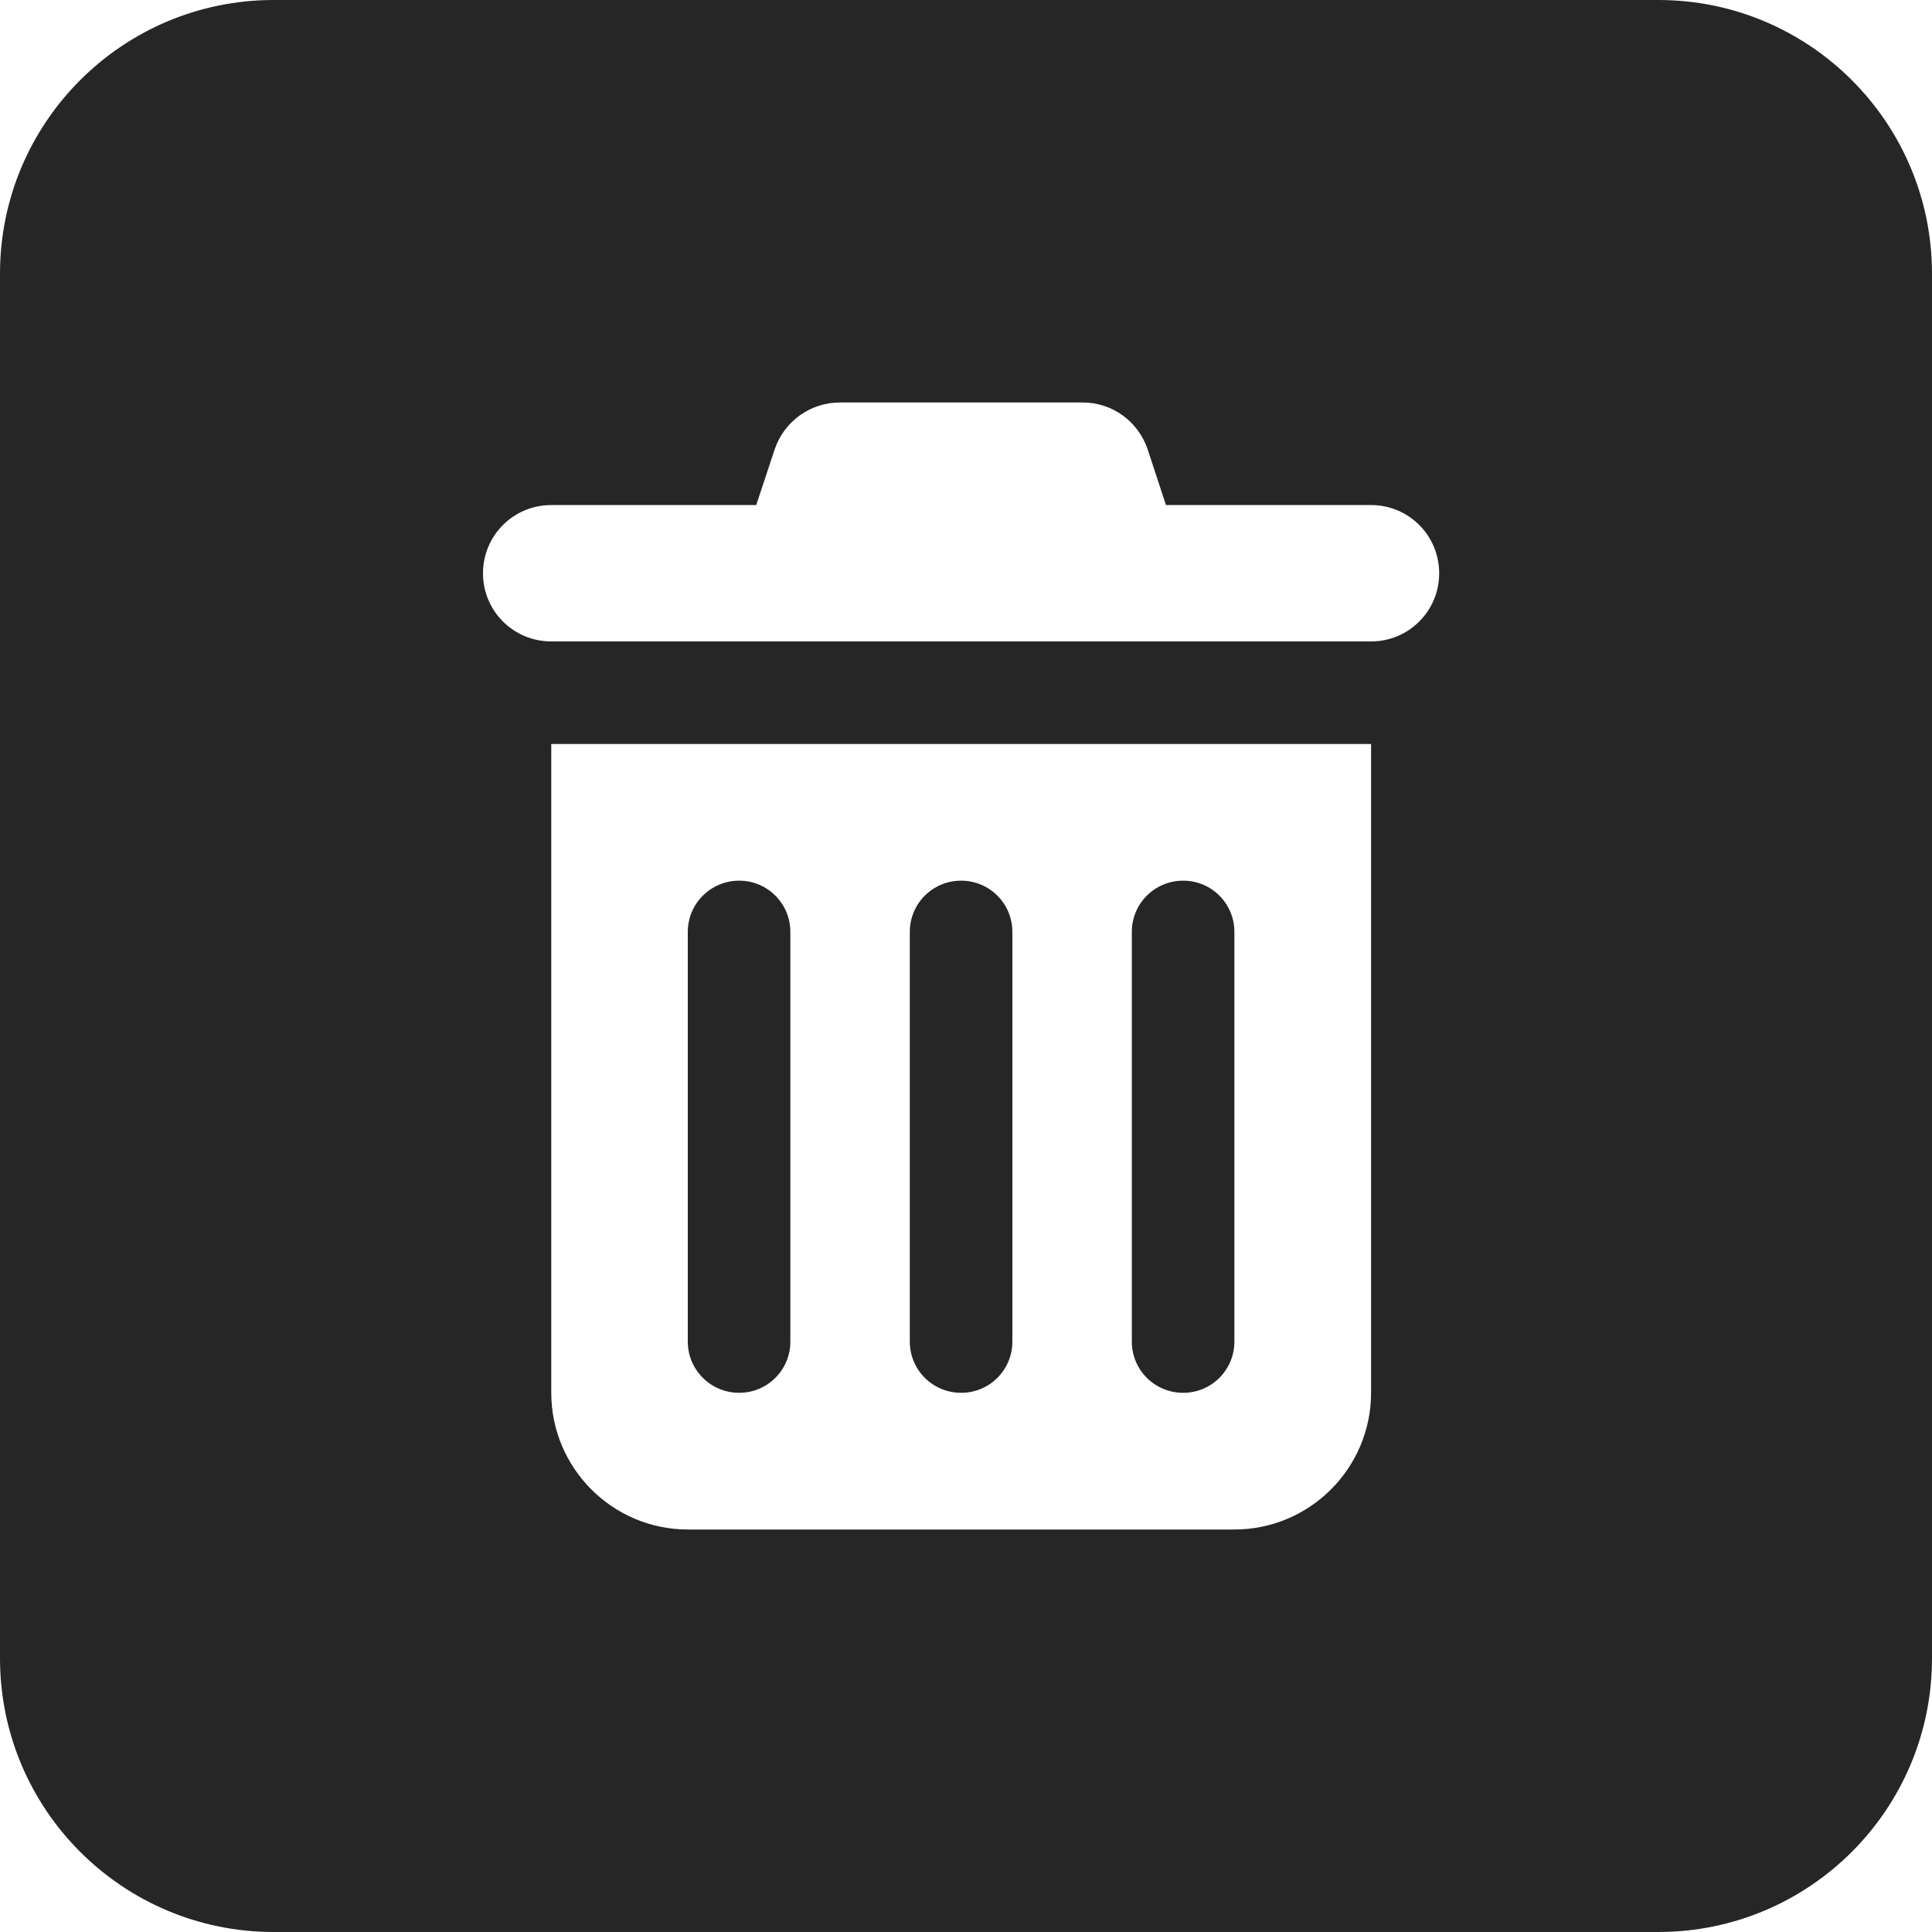
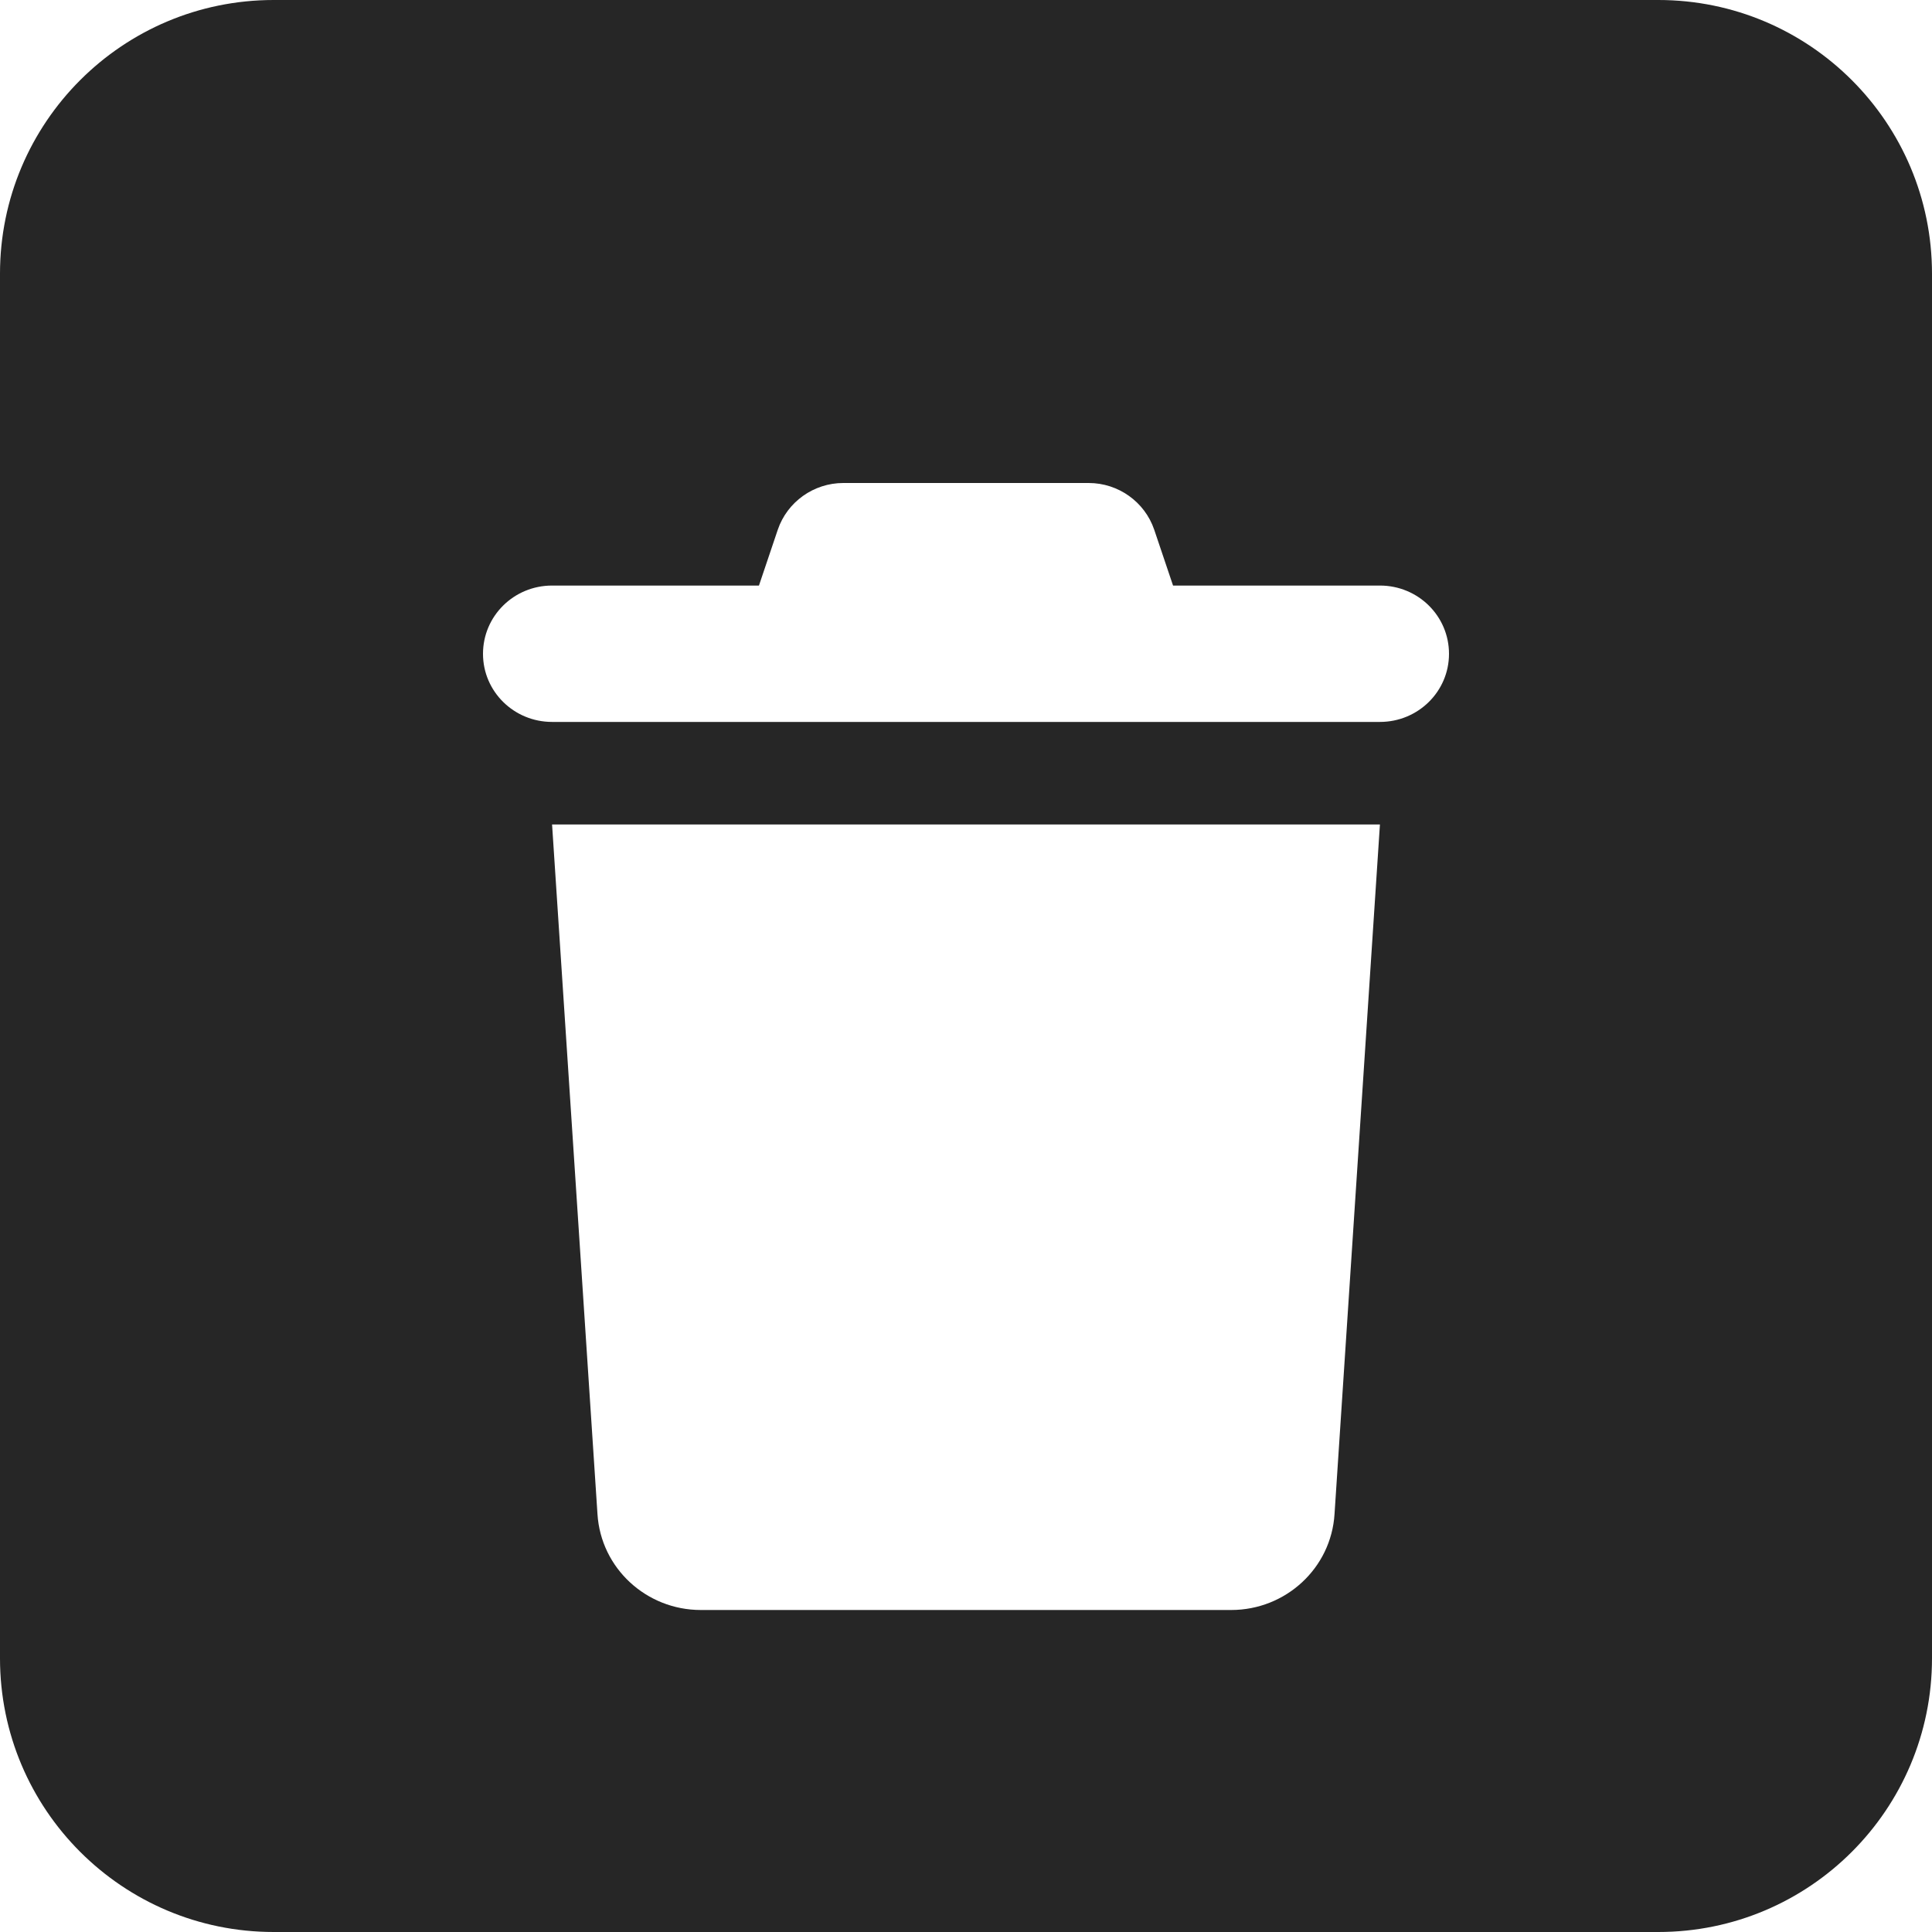
<svg xmlns="http://www.w3.org/2000/svg" width="12" height="12" viewBox="0 0 12 12" fill="none">
-   <path d="M10.3 0C11.239 0 12 0.761 12 1.7V10.3C12 11.239 11.239 12 10.3 12H1.7C0.761 12 0 11.239 0 10.3V1.7C0 0.761 0.761 0 1.7 0H10.3ZM3.424 4.621V8.651C3.424 9.119 3.805 9.5 4.272 9.5H7.667C8.135 9.5 8.516 9.119 8.516 8.651V4.621H3.424ZM4.591 5.47C4.767 5.47 4.909 5.612 4.909 5.788V8.333C4.909 8.509 4.767 8.651 4.591 8.651C4.415 8.651 4.272 8.509 4.272 8.333V5.788C4.272 5.612 4.415 5.47 4.591 5.47ZM5.97 5.47C6.146 5.47 6.288 5.612 6.288 5.788V8.333C6.288 8.509 6.146 8.651 5.97 8.651C5.793 8.651 5.651 8.509 5.651 8.333V5.788C5.651 5.612 5.793 5.47 5.97 5.47ZM7.349 5.47C7.525 5.47 7.667 5.612 7.667 5.788V8.333C7.667 8.509 7.525 8.651 7.349 8.651C7.172 8.651 7.03 8.509 7.03 8.333V5.788C7.03 5.612 7.172 5.47 7.349 5.47ZM5.216 2.5C5.033 2.5 4.871 2.617 4.812 2.79L4.697 3.137H3.424C3.189 3.137 3 3.326 3 3.561C3 3.795 3.189 3.984 3.424 3.984H8.516C8.75 3.984 8.939 3.795 8.939 3.561C8.939 3.326 8.75 3.137 8.516 3.137H7.242L7.128 2.79C7.069 2.617 6.908 2.5 6.726 2.5H5.216Z" fill="#262626" />
+   <path d="M10.3 0C11.239 0 12 0.761 12 1.7V10.3C12 11.239 11.239 12 10.3 12H1.7C0.761 12 0 11.239 0 10.3V1.7C0 0.761 0.761 0 1.7 0H10.3ZM3.711 9.404C3.732 9.74 4.014 10 4.353 10H7.647C7.986 10 8.268 9.74 8.289 9.404L8.571 5.121H3.429L3.711 9.404ZM5.238 3C5.054 3 4.89 3.117 4.831 3.29L4.714 3.637H3.429C3.192 3.637 3 3.826 3 4.061C3 4.295 3.192 4.484 3.429 4.484H8.571C8.808 4.484 9 4.295 9 4.061C9 3.826 8.808 3.637 8.571 3.637H7.286L7.169 3.29C7.11 3.117 6.946 3 6.762 3H5.238Z" fill="#262626" />
</svg>
